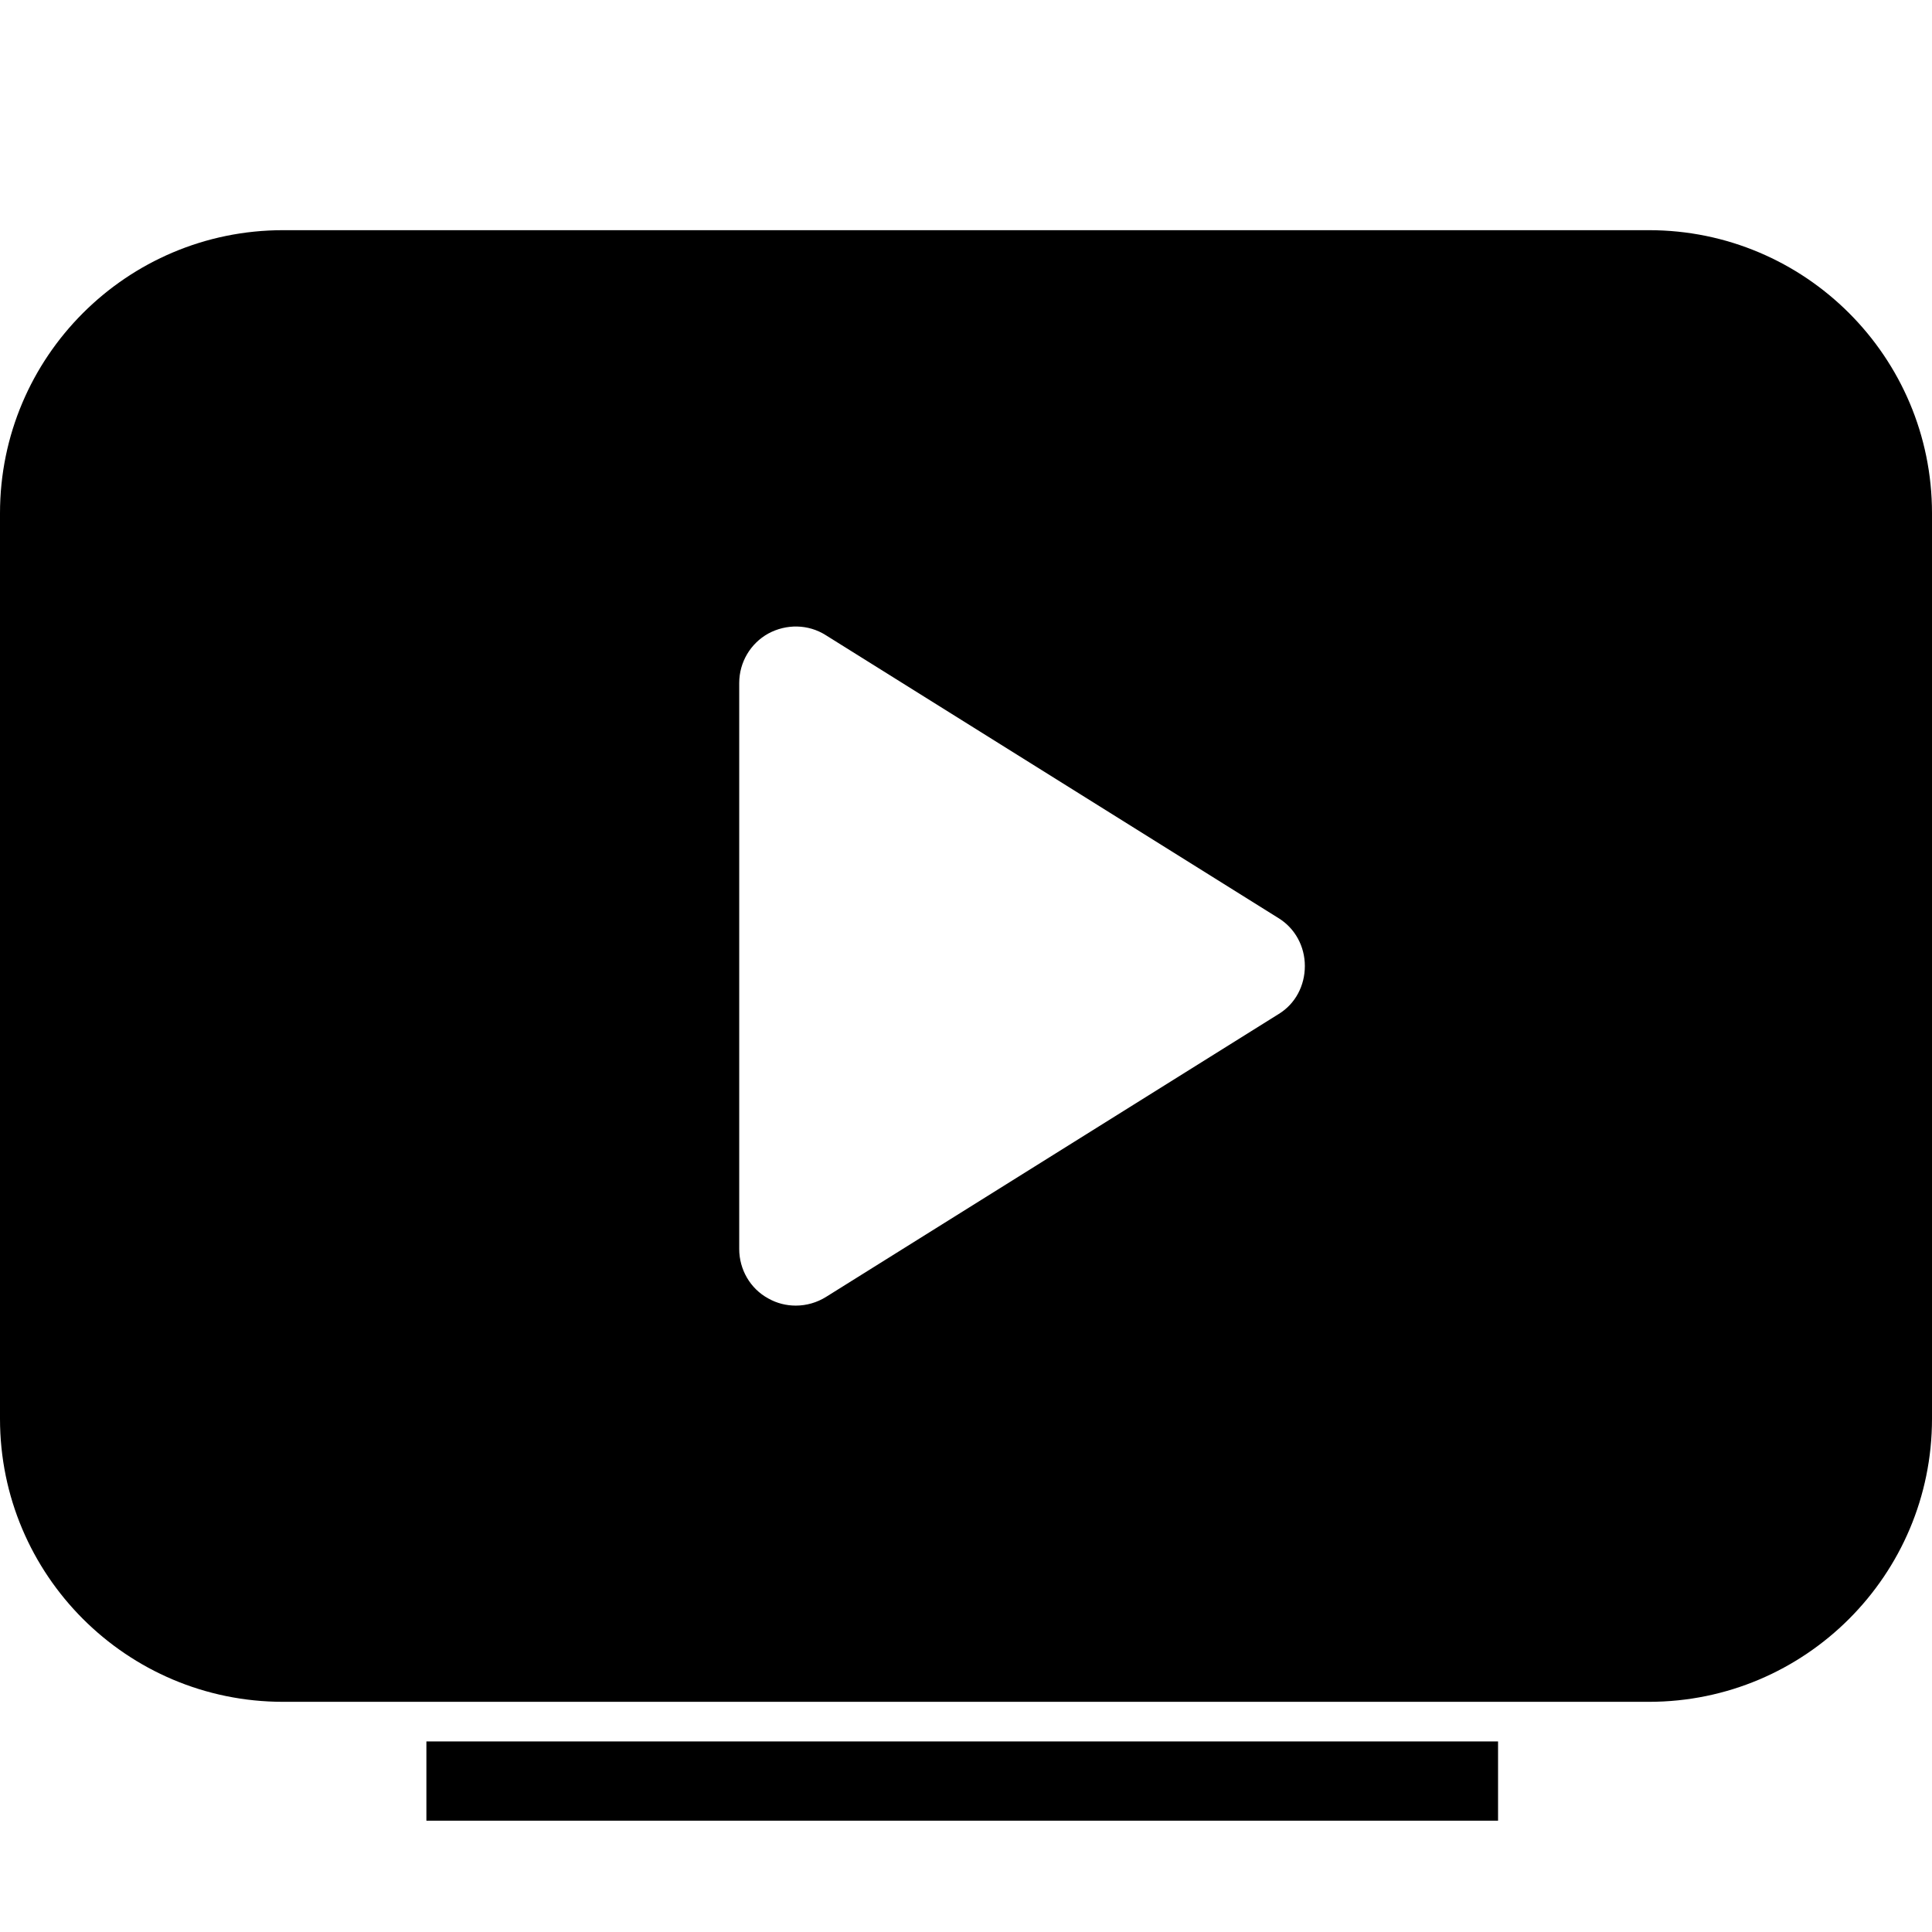
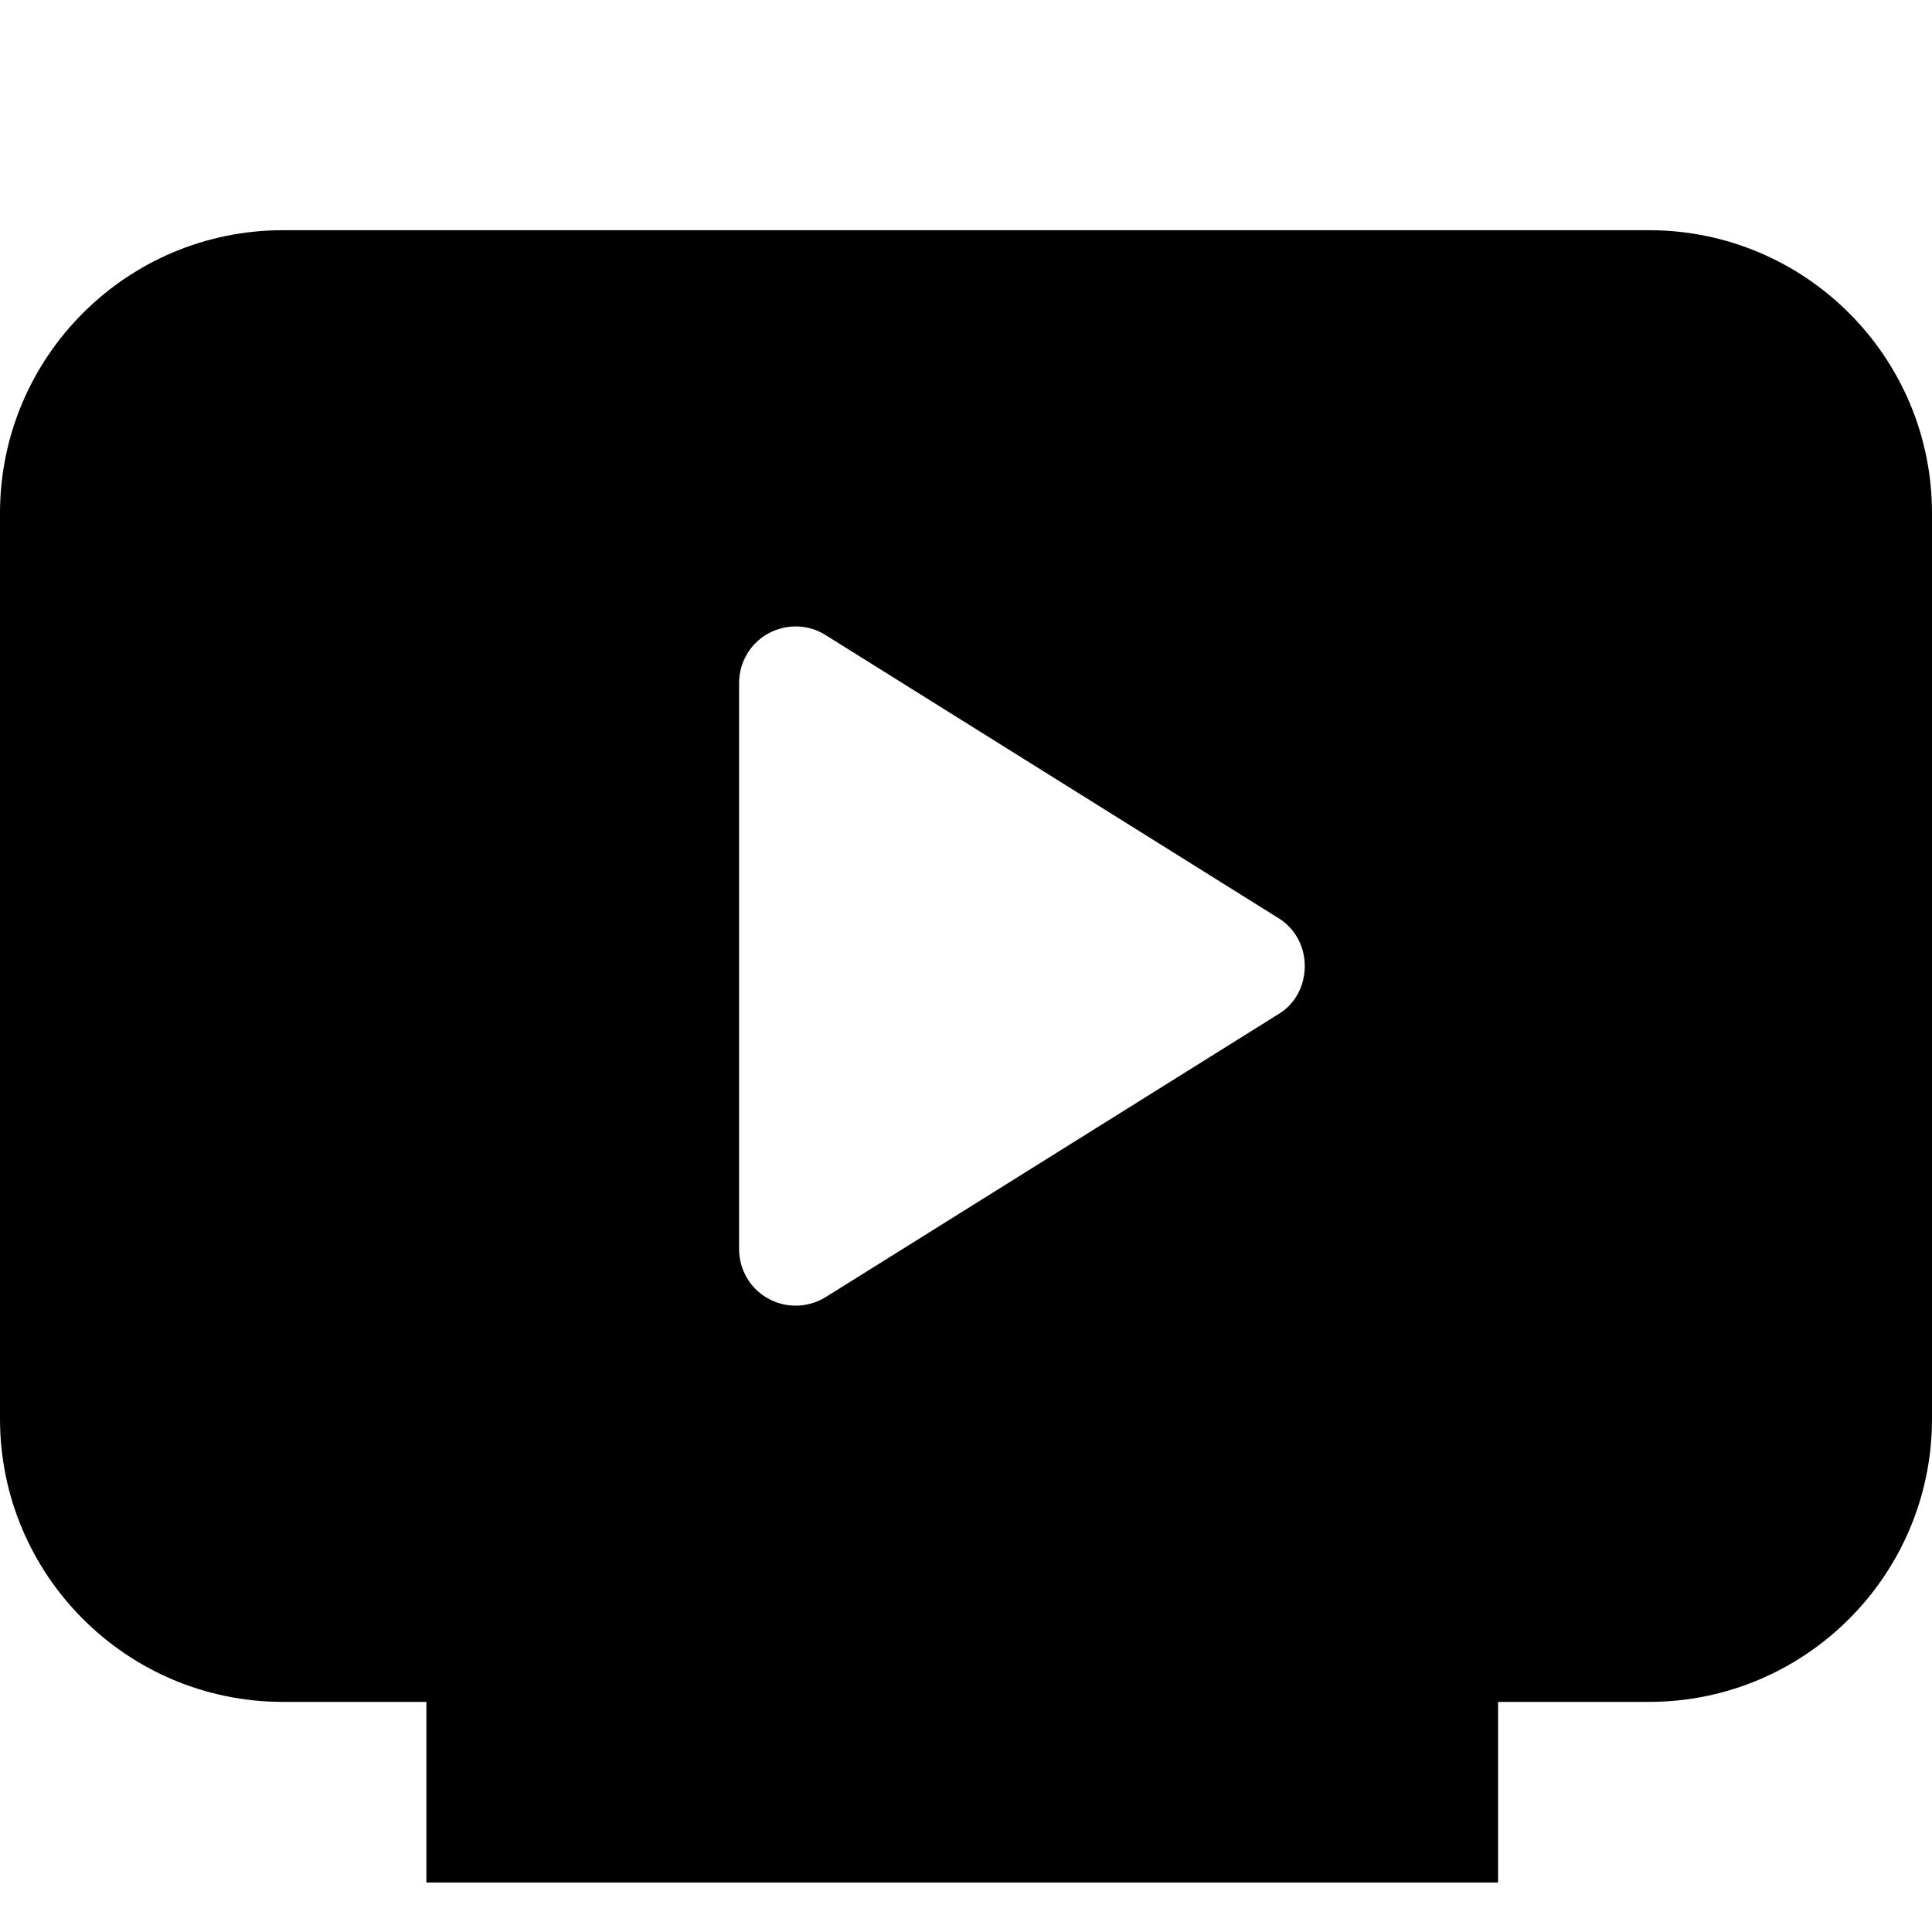
- <svg xmlns="http://www.w3.org/2000/svg" version="1.1" id="Capa_1" x="0px" y="0px" viewBox="0 0 512 512" style="enable-background:new 0 0 512 512;" xml:space="preserve">
-   <style type="text/css">
- 	.st0{display:none;}
- 	.st1{display:inline;}
- 	.st2{fill:none;stroke:#000000;stroke-width:21;stroke-miterlimit:10;}
- </style>
-   <path d="M437,61H75C33.6,61,0,94.6,0,136v240c0,41.4,33.6,75,75,75h362c41.4,0,75-33.6,75-75V136C512,94.6,478.4,61,437,61z   M338.9,268.7l-120,75c-2.4,1.5-5.2,2.3-8,2.3c-2.5,0-5-0.6-7.3-1.9c-4.8-2.6-7.7-7.7-7.7-13.1V181c0-5.5,3-10.5,7.7-13.1  c4.8-2.6,10.6-2.5,15.2,0.4l120,75c4.4,2.7,7,7.5,7,12.7S343.3,266,338.9,268.7z" />
-   <g class="st0">
-     <path class="st1" d="M437,61H75C33.6,61,0,94.6,0,136v240c0,41.4,33.6,75,75,75h362c41.4,0,75-33.6,75-75V136   C512,94.6,478.4,61,437,61z" />
-     <path class="st1" d="M339,243.3l-120-75c-4.6-2.9-10.5-3-15.2-0.4c-4.8,2.6-7.7,7.7-7.7,13.1v150c0,5.5,3,10.5,7.7,13.1   c2.3,1.3,4.8,1.9,7.3,1.9c2.8,0,5.5-0.8,8-2.3l120-75c4.4-2.7,7-7.5,7-12.7S343.3,246,339,243.3z" />
+ <svg xmlns="http://www.w3.org/2000/svg" version="1.1" id="Capa_1" x="0px" y="0px" viewBox="0 0 200 200" enable-background="new 0 0 200 200" xml:space="preserve">
+   <path d="M170.7,23.83H29.3C13.12,23.83,0,36.95,0,53.13v93.75c0,16.17,13.12,29.3,29.3,29.3H170.7c16.17,0,29.3-13.13,29.3-29.3  V53.13C200,36.95,186.88,23.83,170.7,23.83z M132.38,104.96l-46.88,29.3c-0.94,0.59-2.03,0.9-3.13,0.9c-0.98,0-1.95-0.23-2.85-0.74  c-1.88-1.02-3.01-3.01-3.01-5.12V70.7c0-2.15,1.17-4.1,3.01-5.12c1.88-1.02,4.14-0.98,5.94,0.16l46.88,29.3  c1.72,1.05,2.73,2.93,2.73,4.96S134.1,103.91,132.38,104.96z" />
+   <g display="none">
+     <path display="inline" d="M170.7,23.83H29.3C13.12,23.83,0,36.95,0,53.13v93.75c0,16.17,13.12,29.3,29.3,29.3H170.7   c16.17,0,29.3-13.13,29.3-29.3V53.13C200,36.95,186.88,23.83,170.7,23.83z" />
+     <path display="inline" d="M132.42,95.04l-46.88-29.3c-1.8-1.13-4.1-1.17-5.94-0.16c-1.88,1.02-3.01,3.01-3.01,5.12v58.59   c0,2.15,1.17,4.1,3.01,5.12c0.9,0.51,1.88,0.74,2.85,0.74c1.09,0,2.15-0.31,3.13-0.9l46.88-29.3c1.72-1.05,2.73-2.93,2.73-4.96   S134.1,96.09,132.42,95.04z" />
  </g>
-   <line class="st2" x1="113" y1="472" x2="397" y2="472" />
+   <line fill="none" stroke="#000000" stroke-width="21" stroke-miterlimit="10" x1="44.14" y1="184.38" x2="155.08" y2="184.38" />
</svg>
